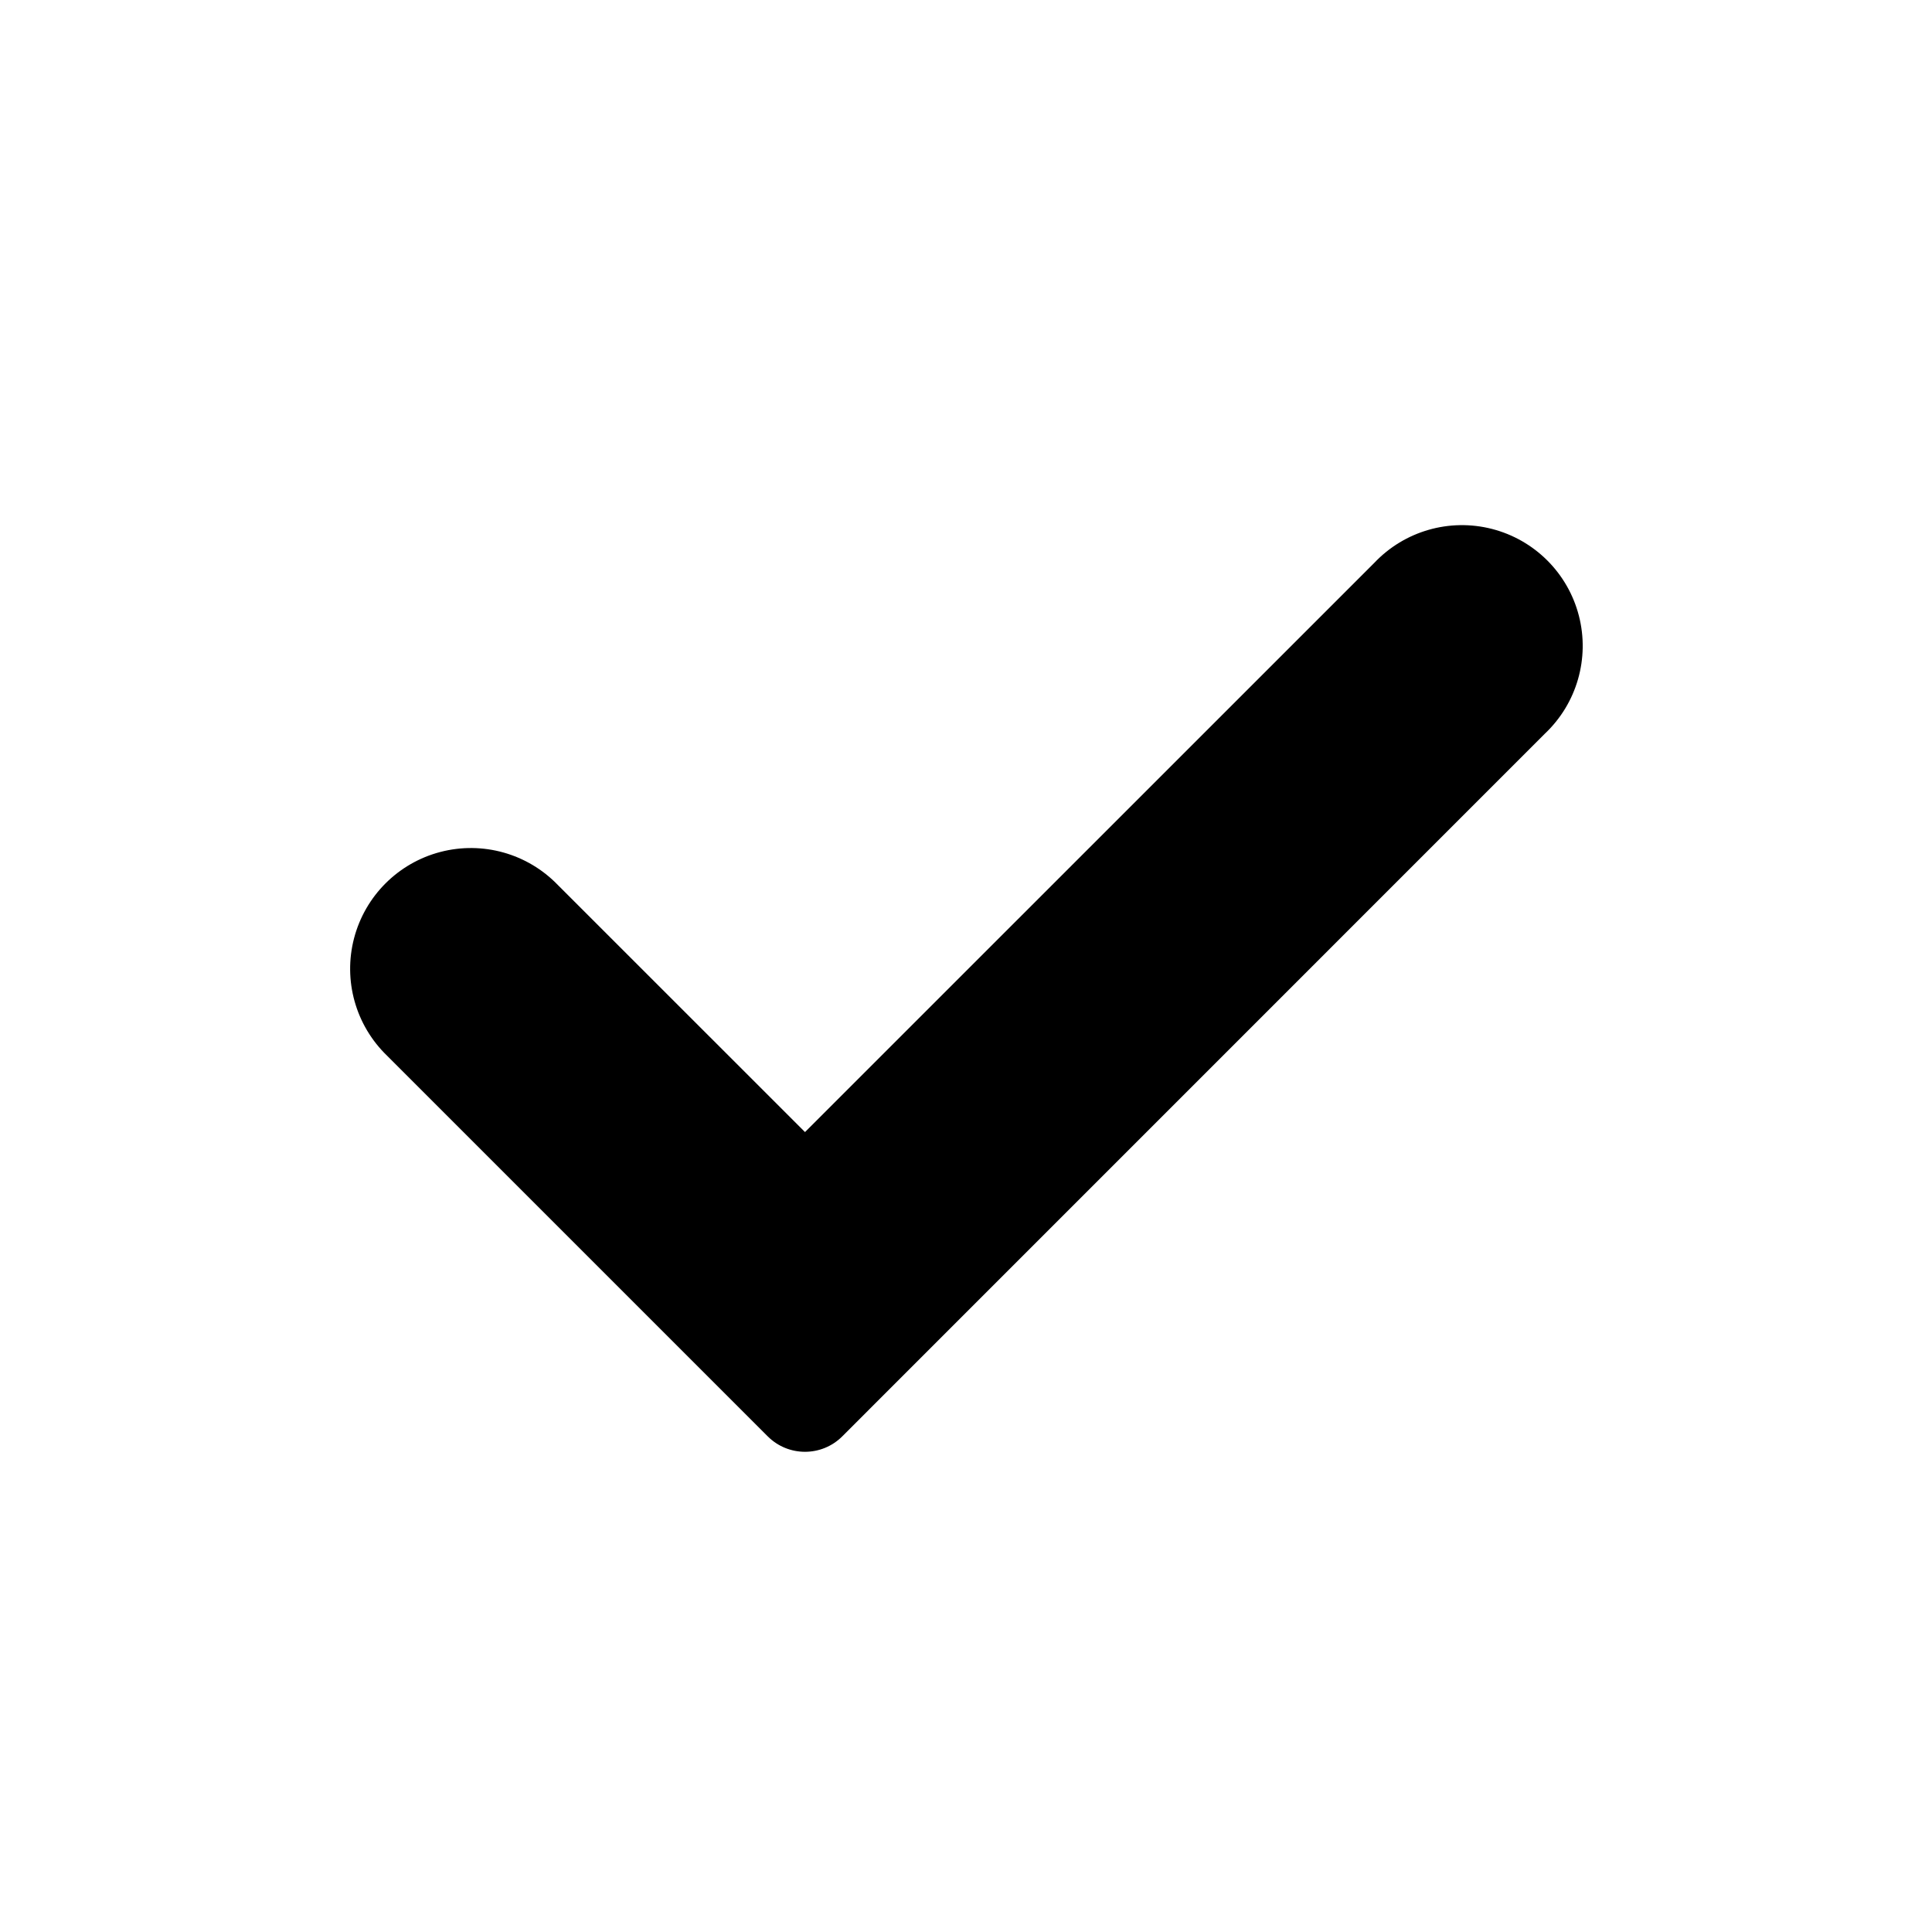
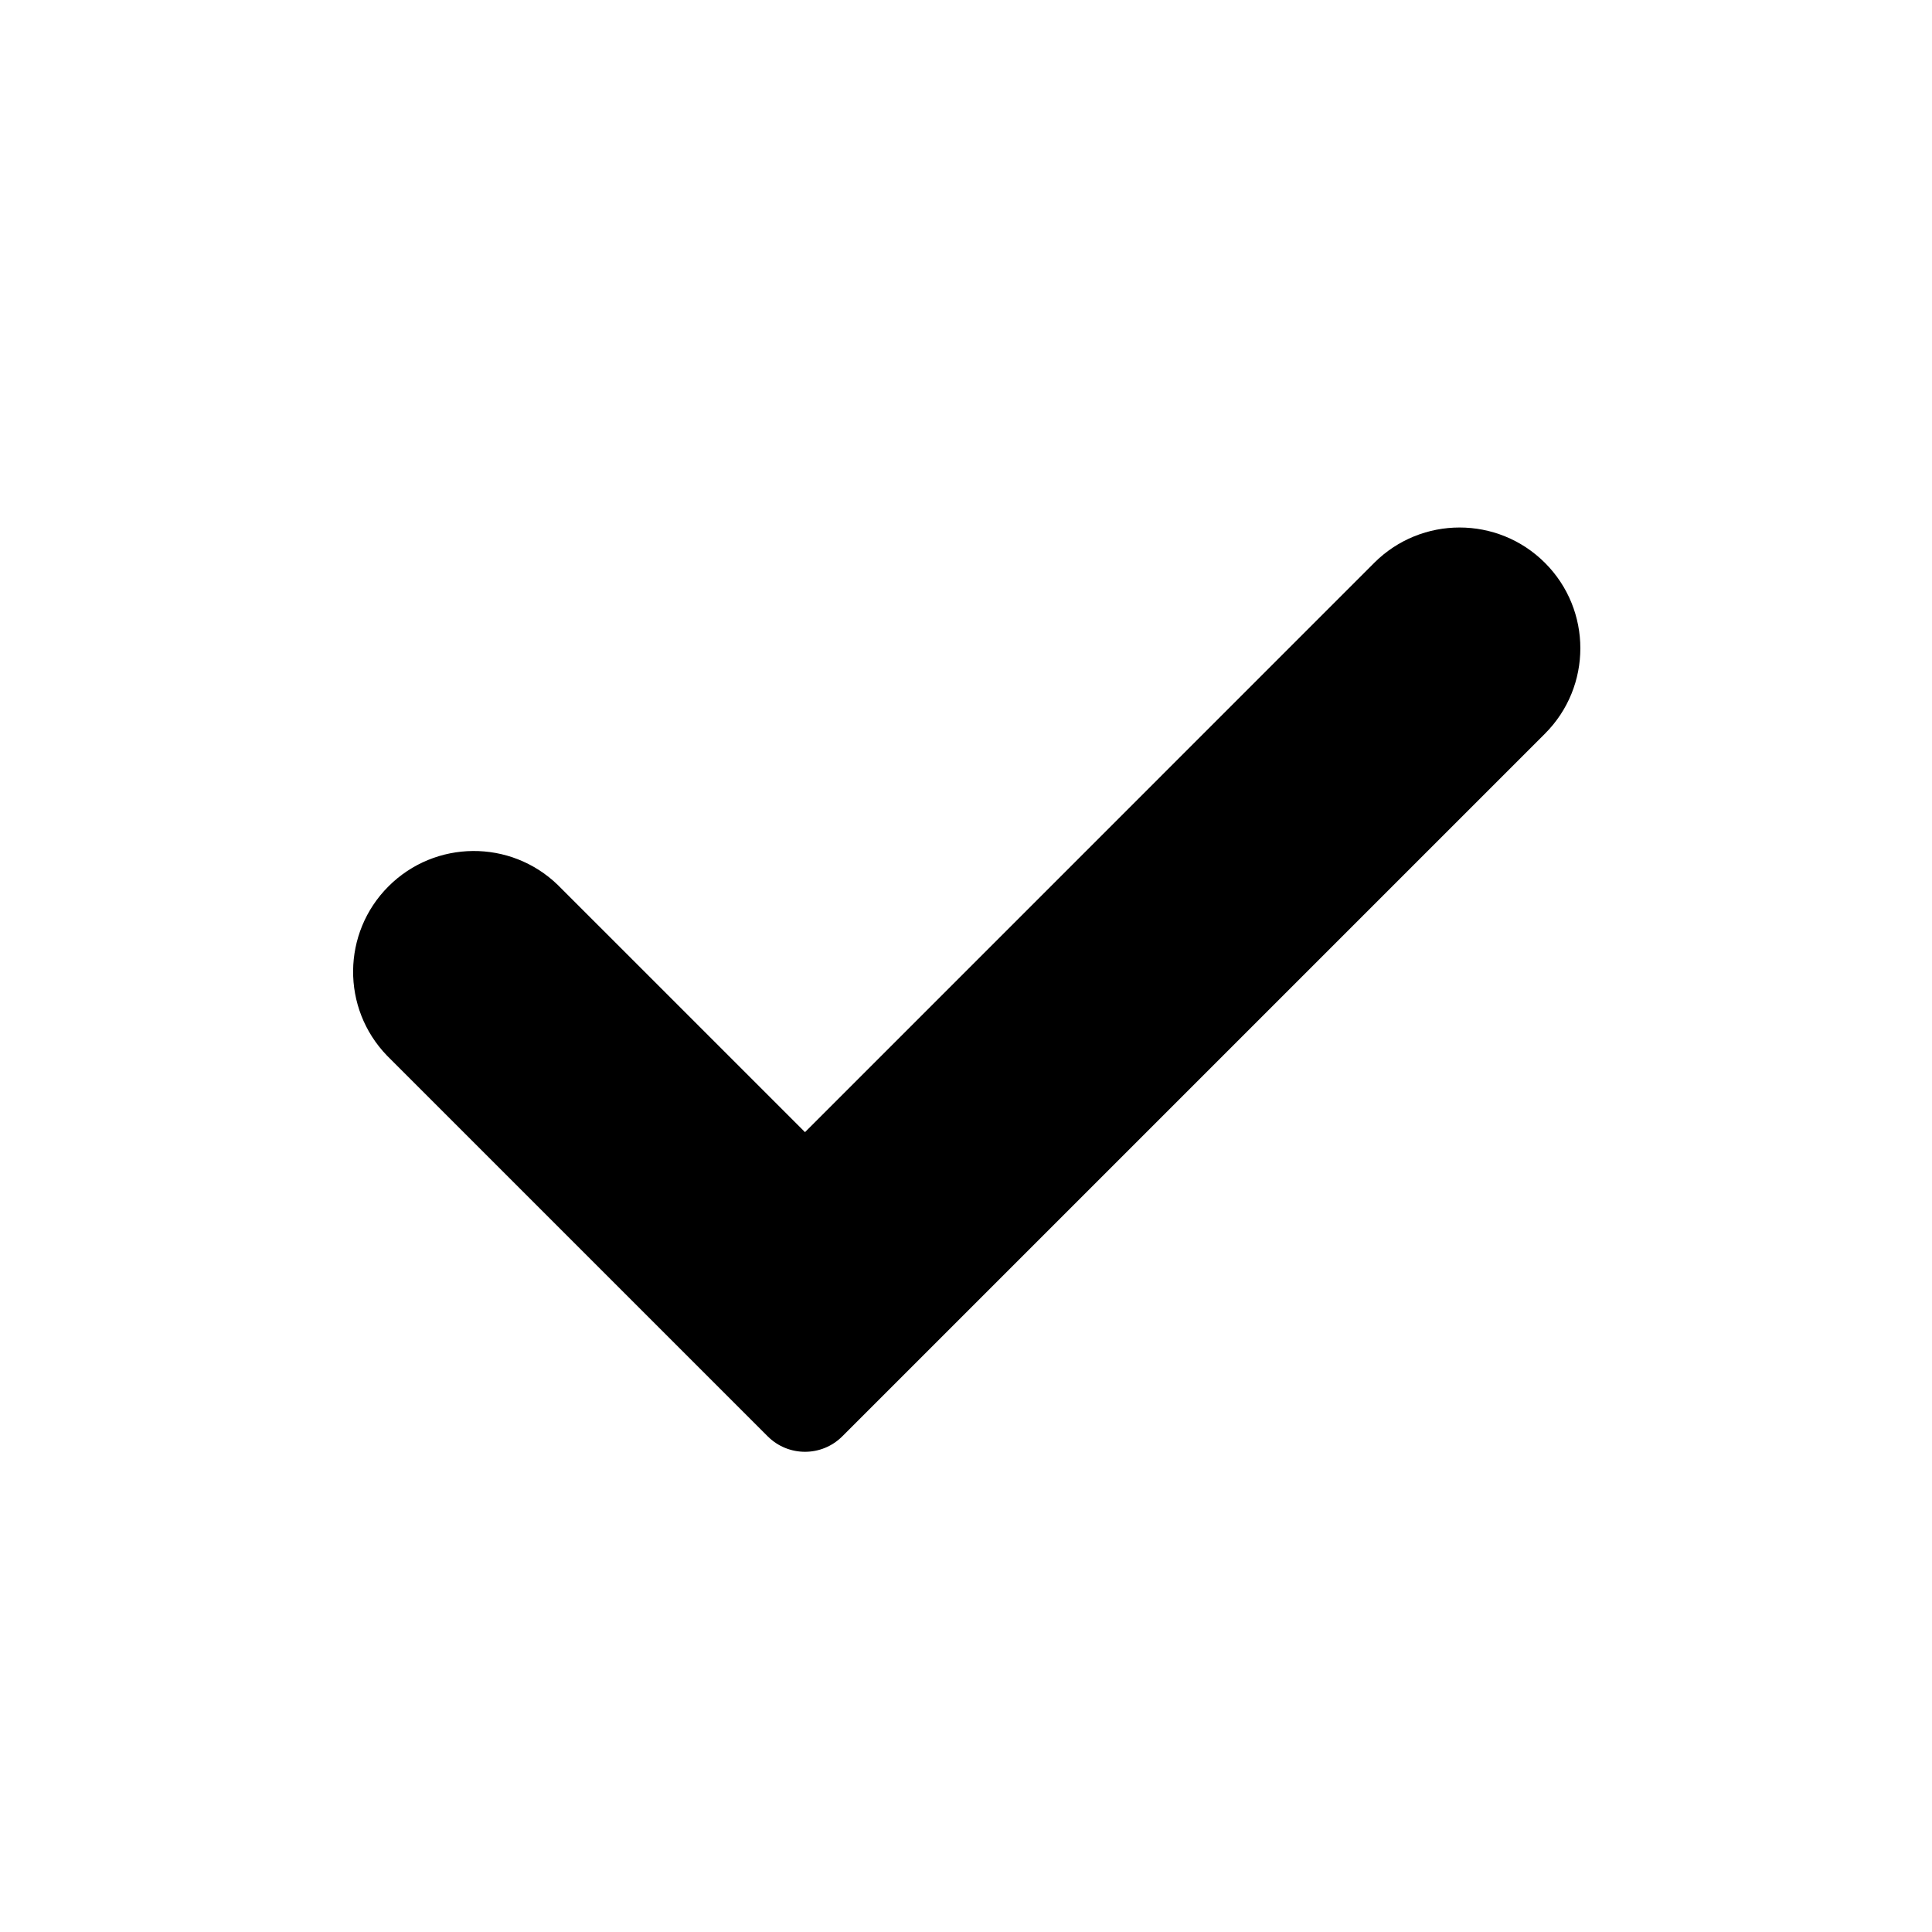
<svg xmlns="http://www.w3.org/2000/svg" width="24" height="24" fill="none" viewBox="0 0 24 24">
-   <path fill="#000" fill-rule="evenodd" d="m10 14.063 7.071-7.07a1.5 1.5 0 1 1 2.121 2.12l-8.729 8.73a.655.655 0 0 1-.926 0l-4.73-4.73a1.5 1.5 0 1 1 2.122-2.12z" clip-rule="evenodd" />
+   <path fill="#000" fill-rule="evenodd" d="m10 14.064 7.071-7.072a1.5 1.5 0 1 1 2.121 2.122l-8.729 8.729a.655.655 0 0 1-.926 0l-4.73-4.73a1.5 1.5 0 0 1 2.122-2.12z" clip-rule="evenodd" />
</svg>
